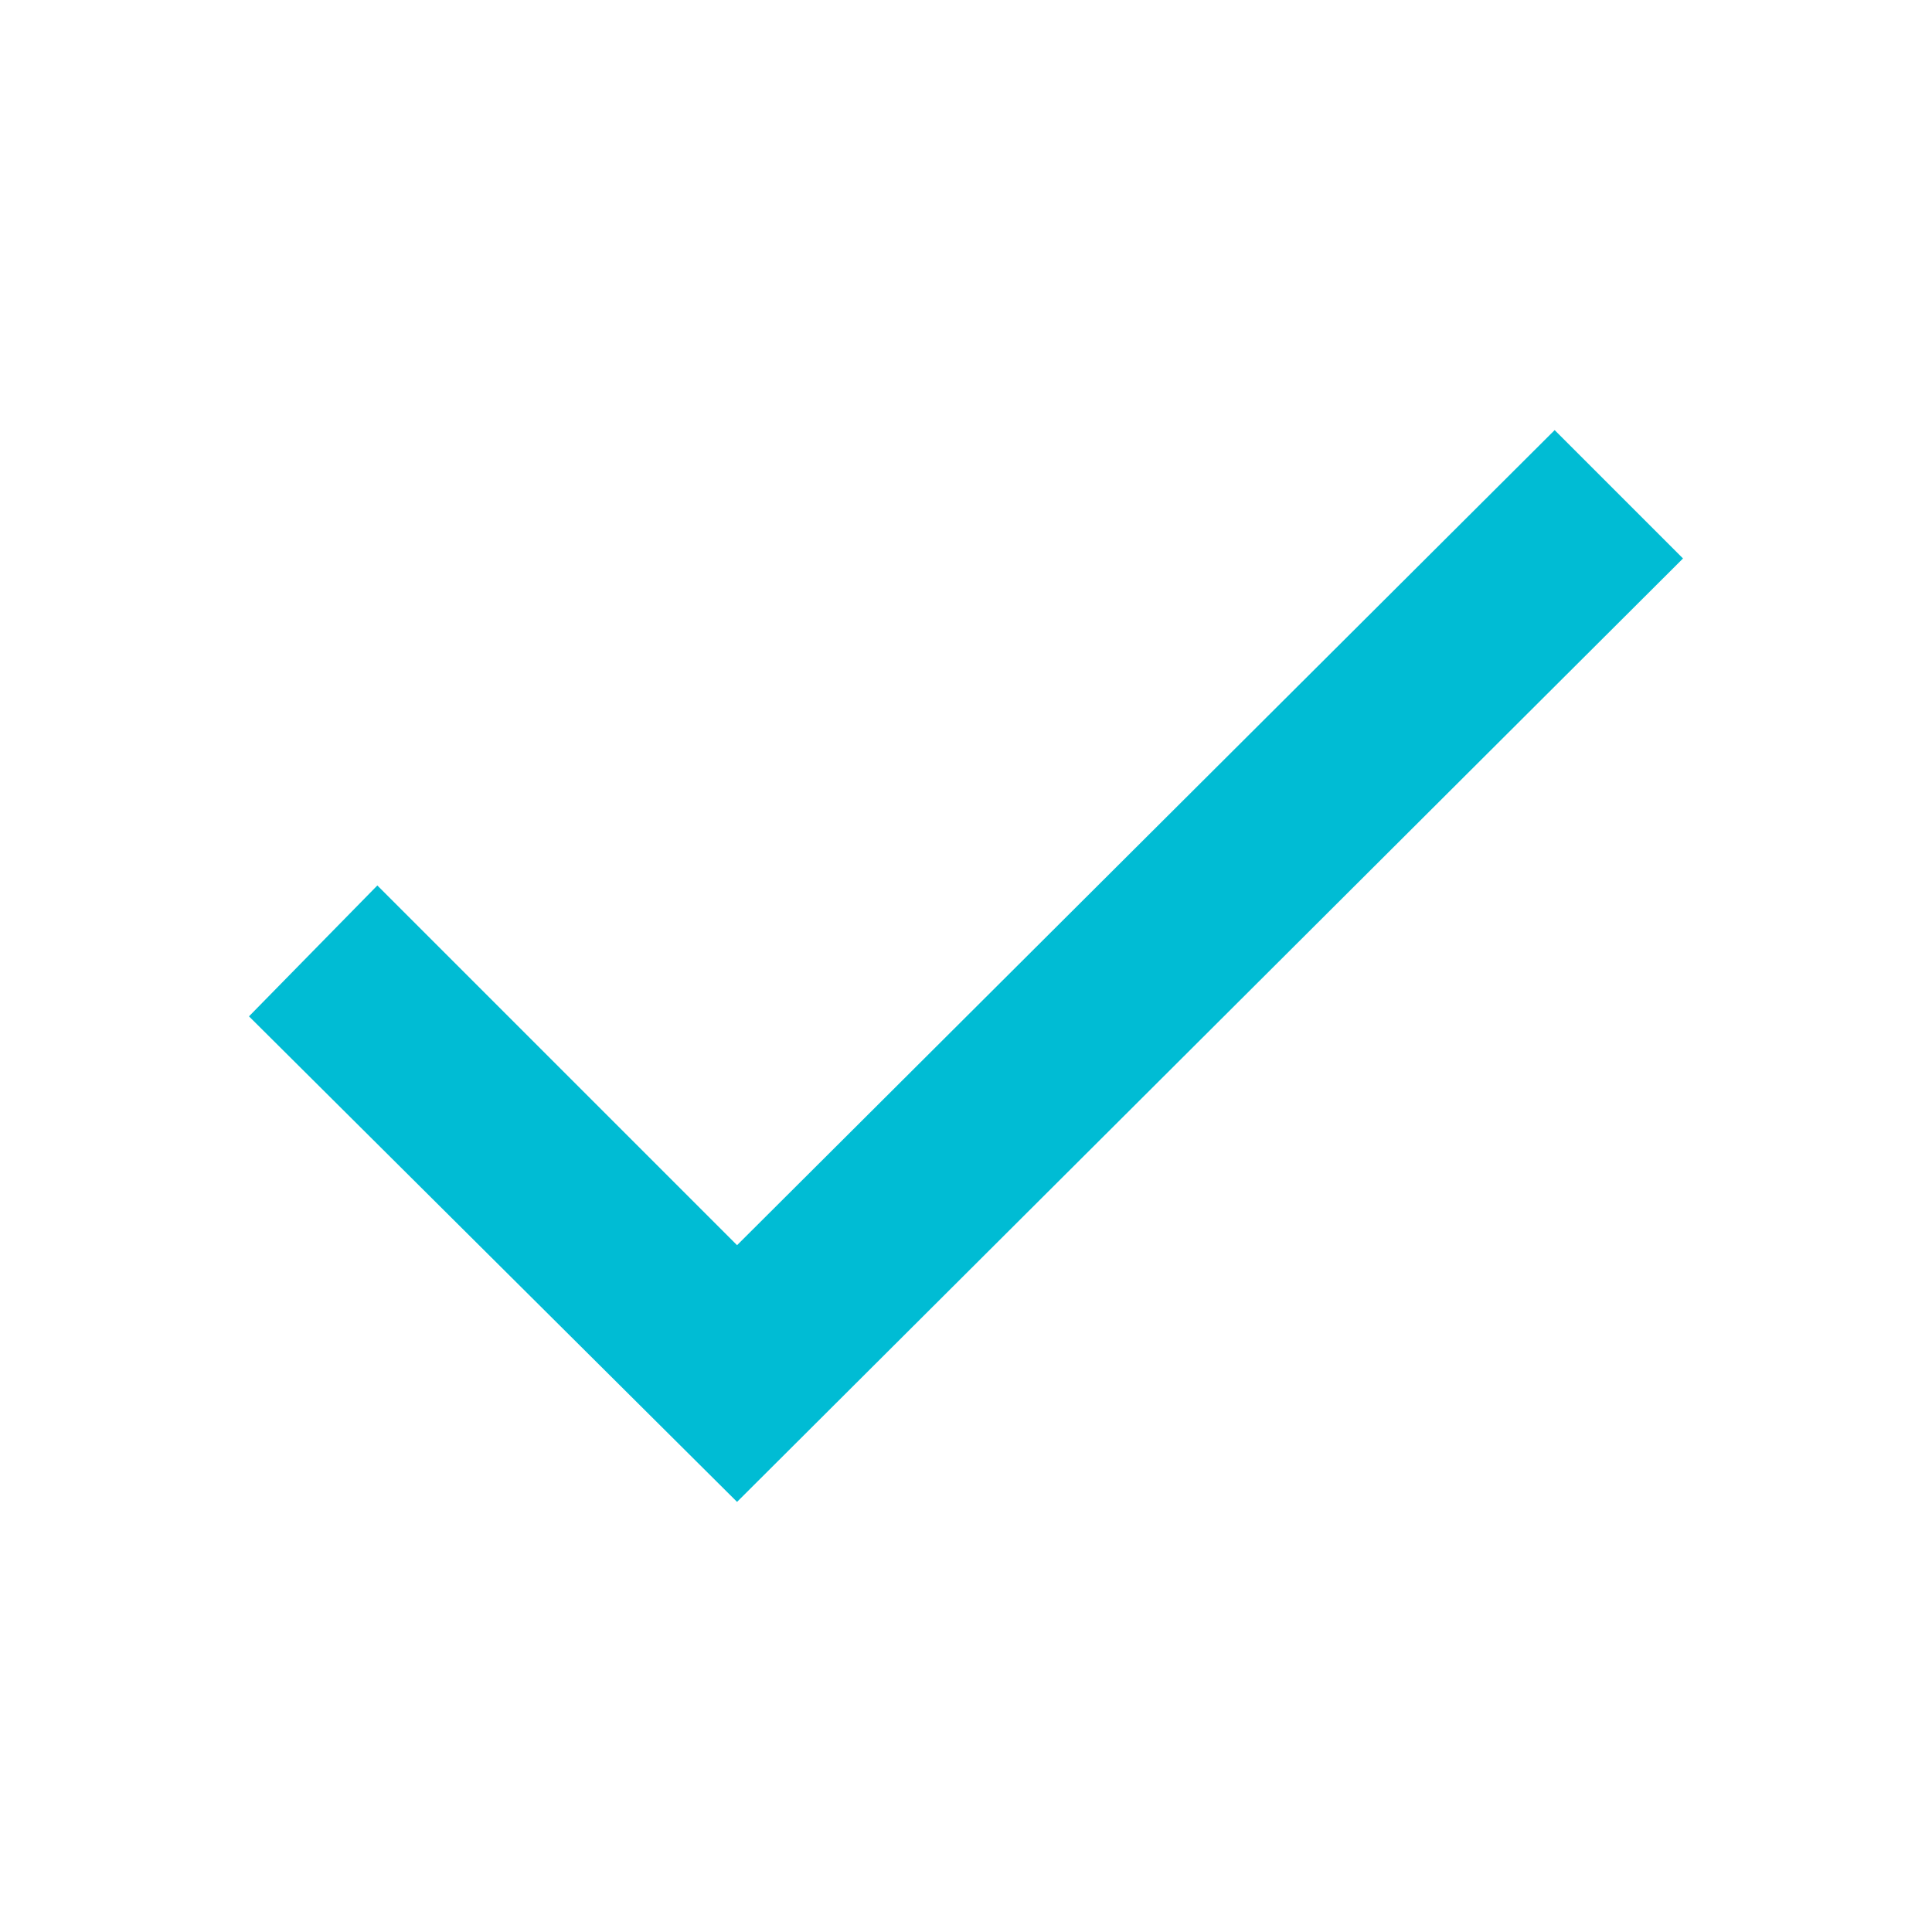
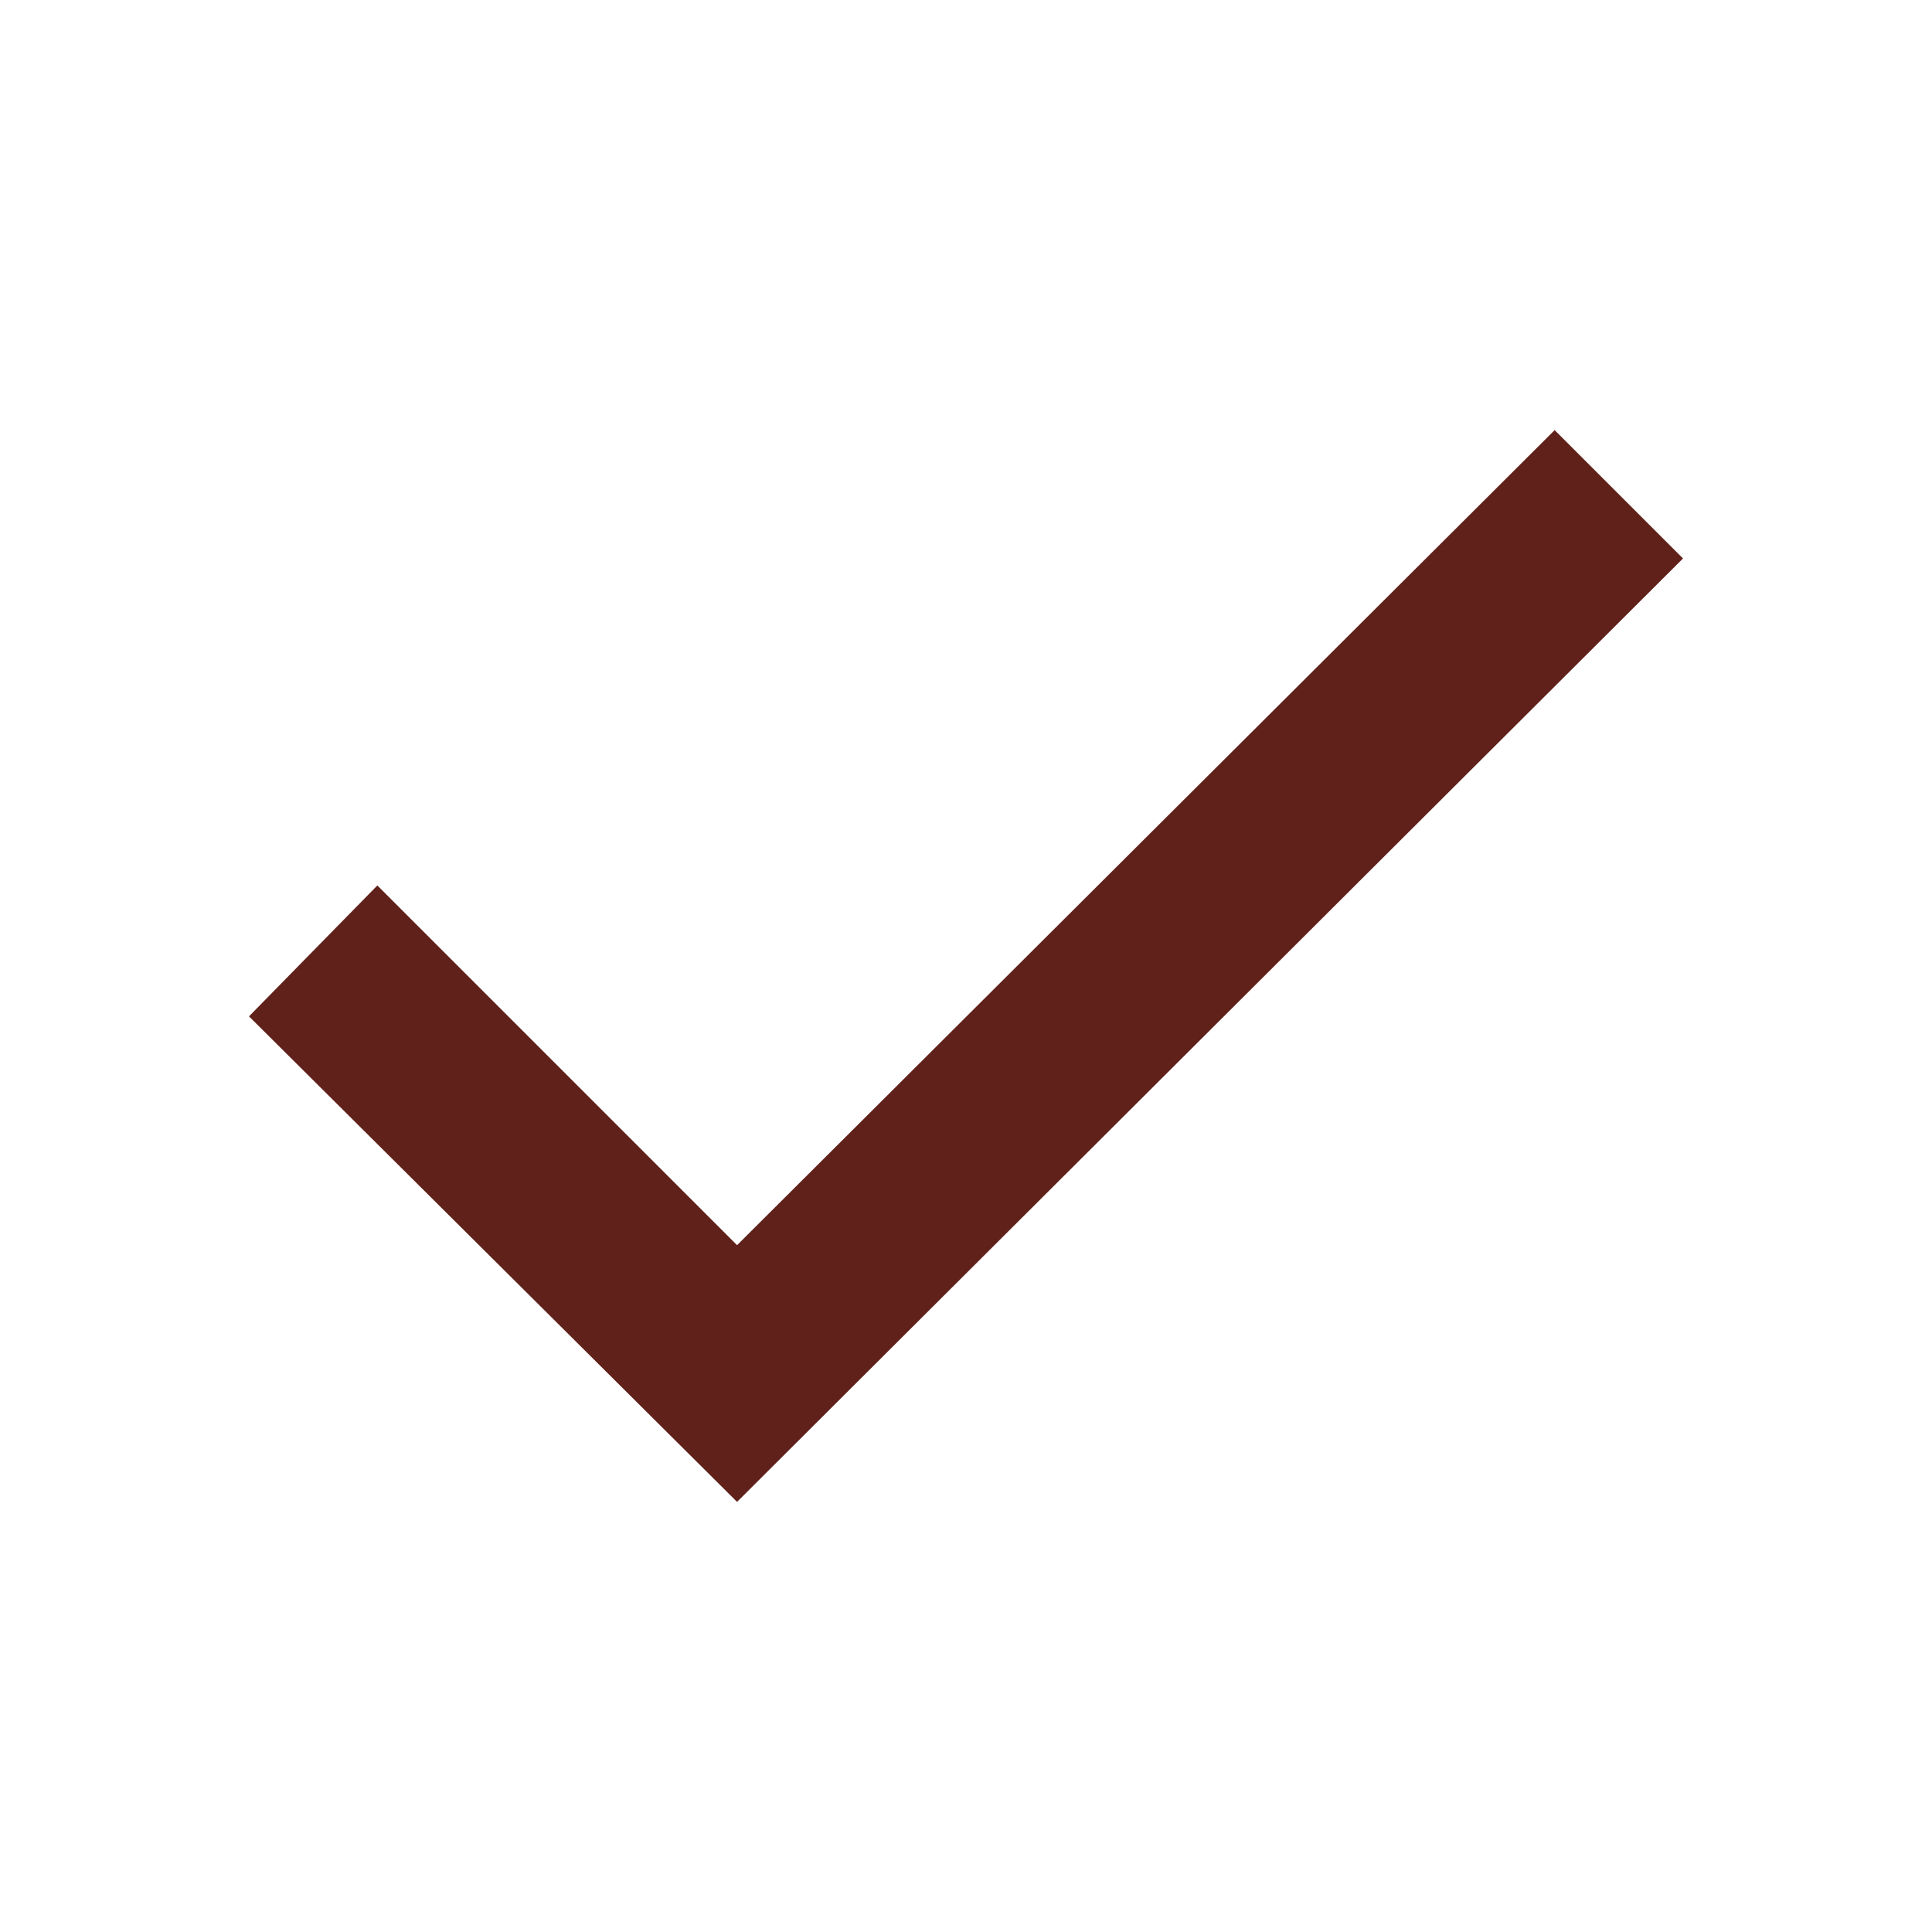
<svg xmlns="http://www.w3.org/2000/svg" width="16" height="16" viewBox="0 0 16 16" fill="none">
-   <path d="M6.104 12.438L2.062 8.417L3.125 7.333L6.104 10.312L12.875 3.562L13.938 4.625L6.104 12.438Z" fill="#00BCD4" />
+   <path d="M6.104 12.438L2.062 8.417L3.125 7.333L6.104 10.312L12.875 3.562L13.938 4.625L6.104 12.438Z" fill="#60211a" />
</svg>
